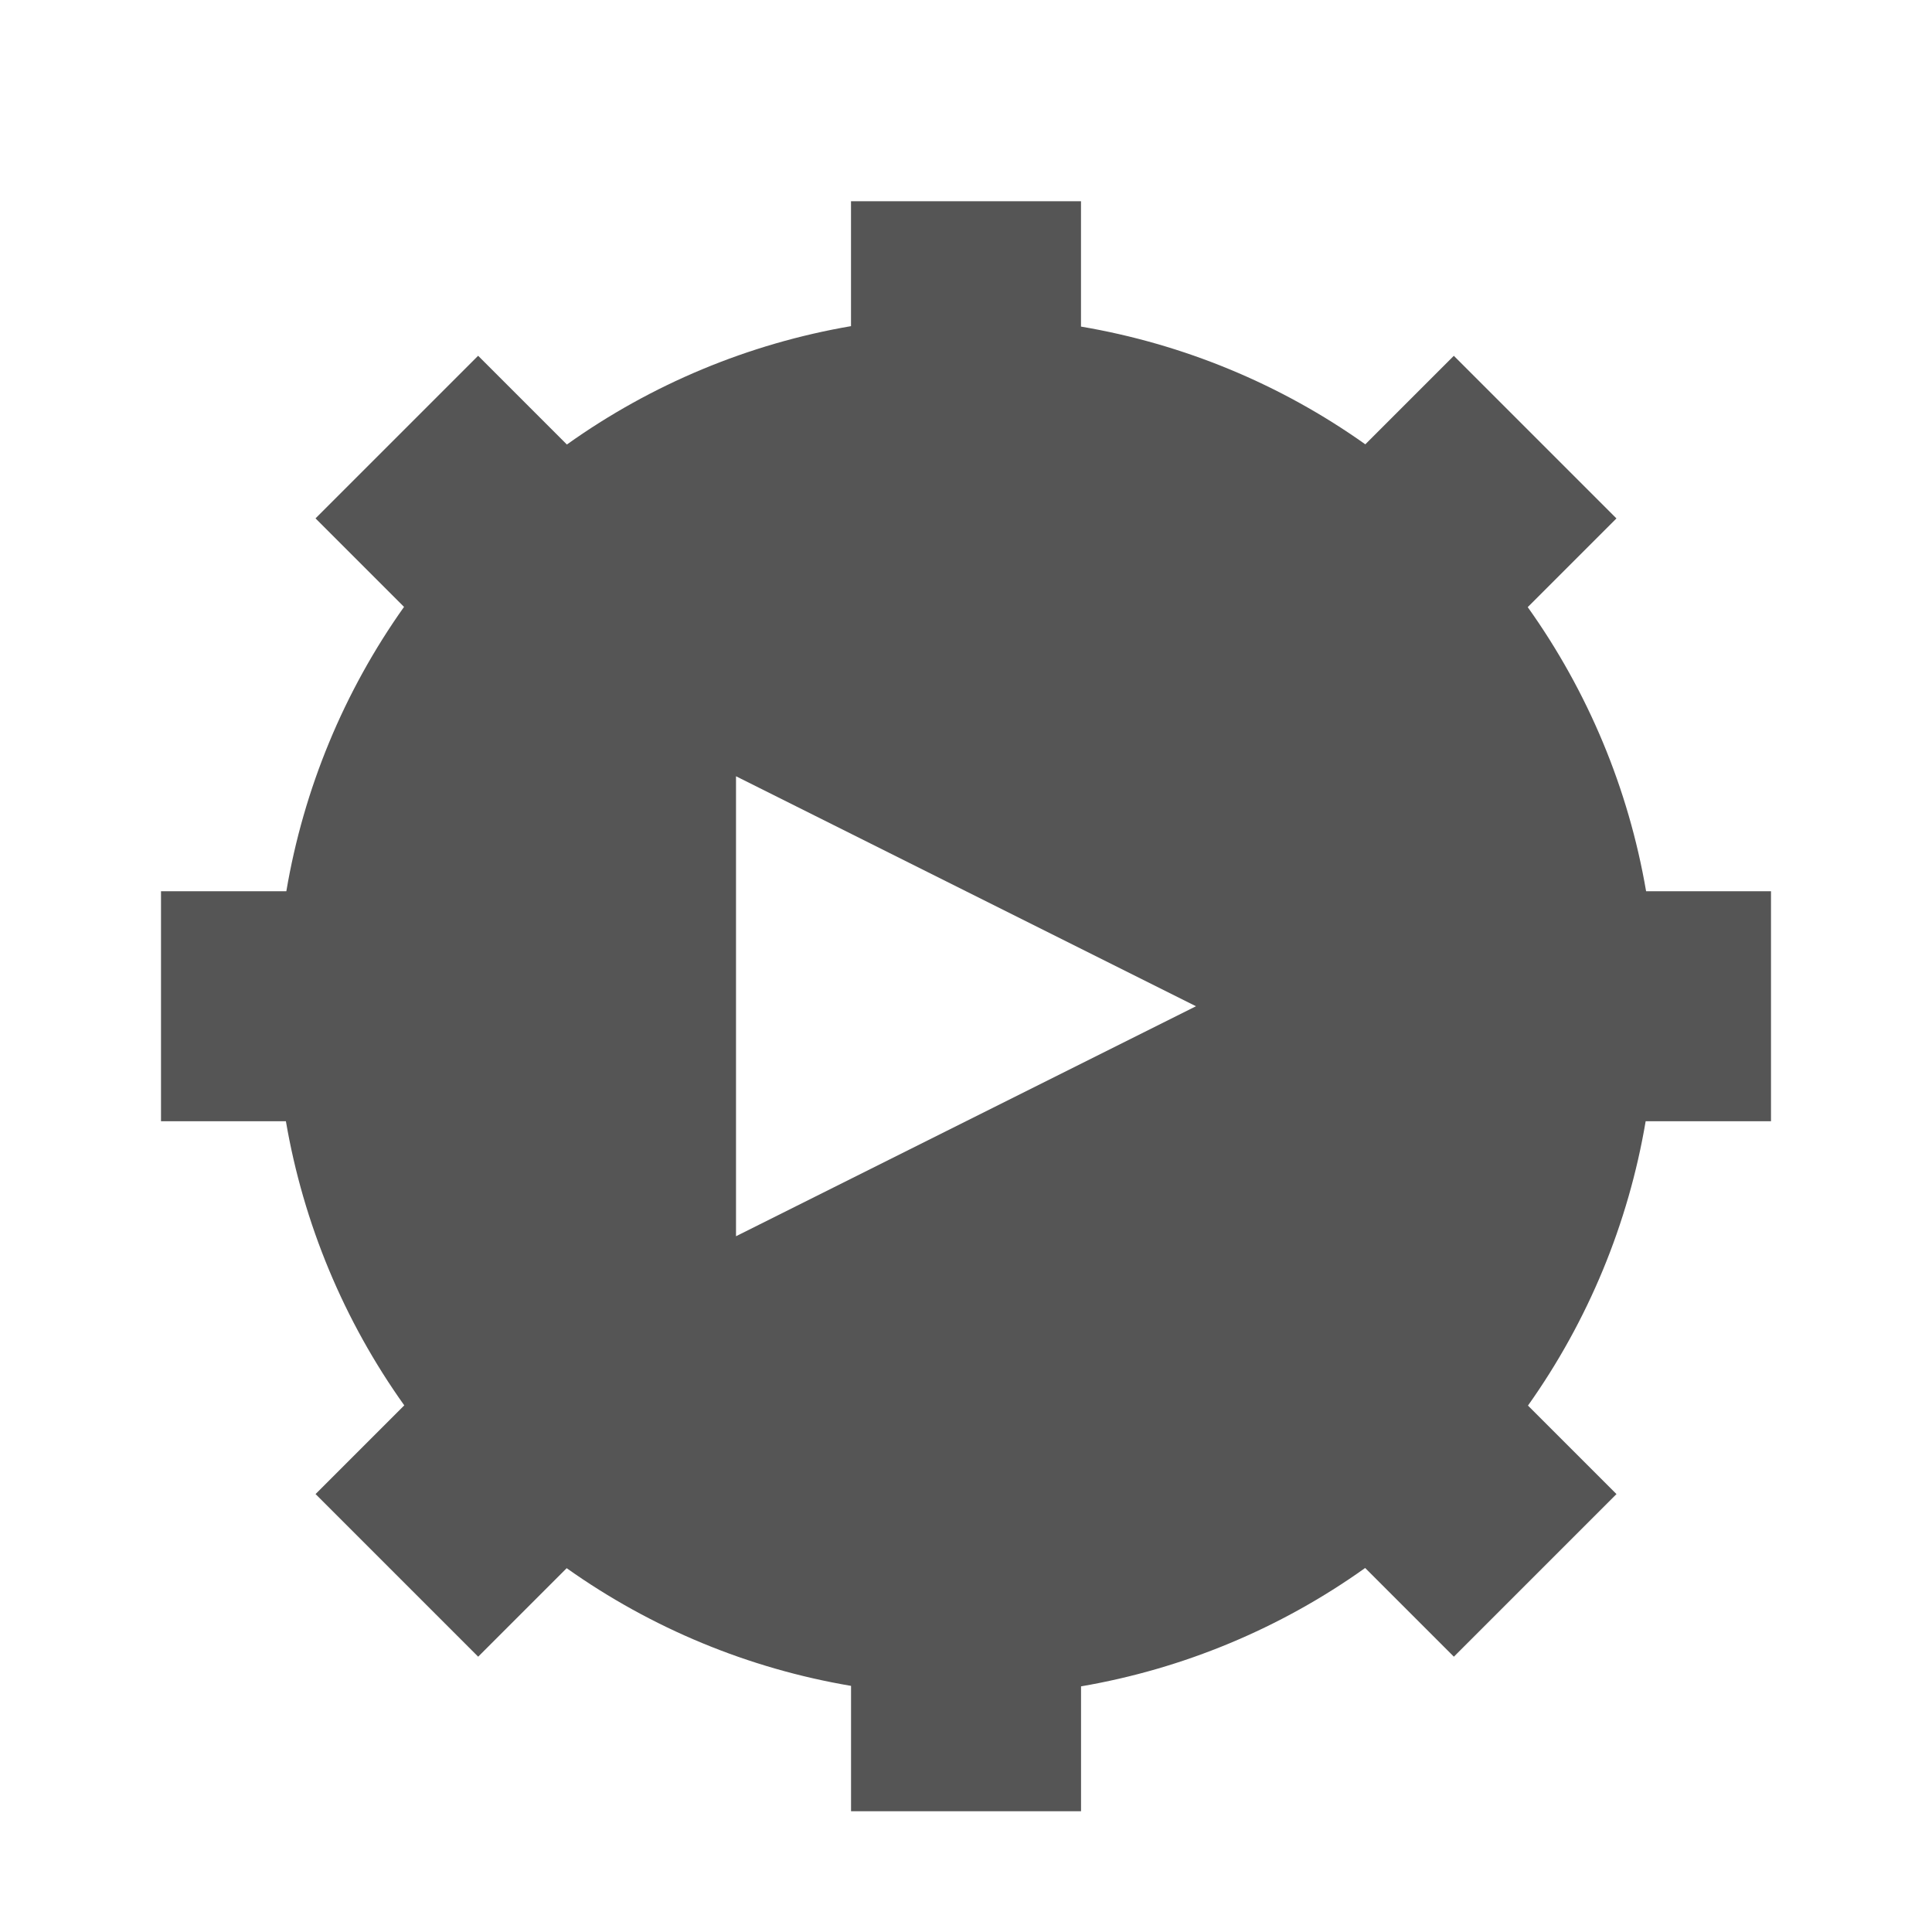
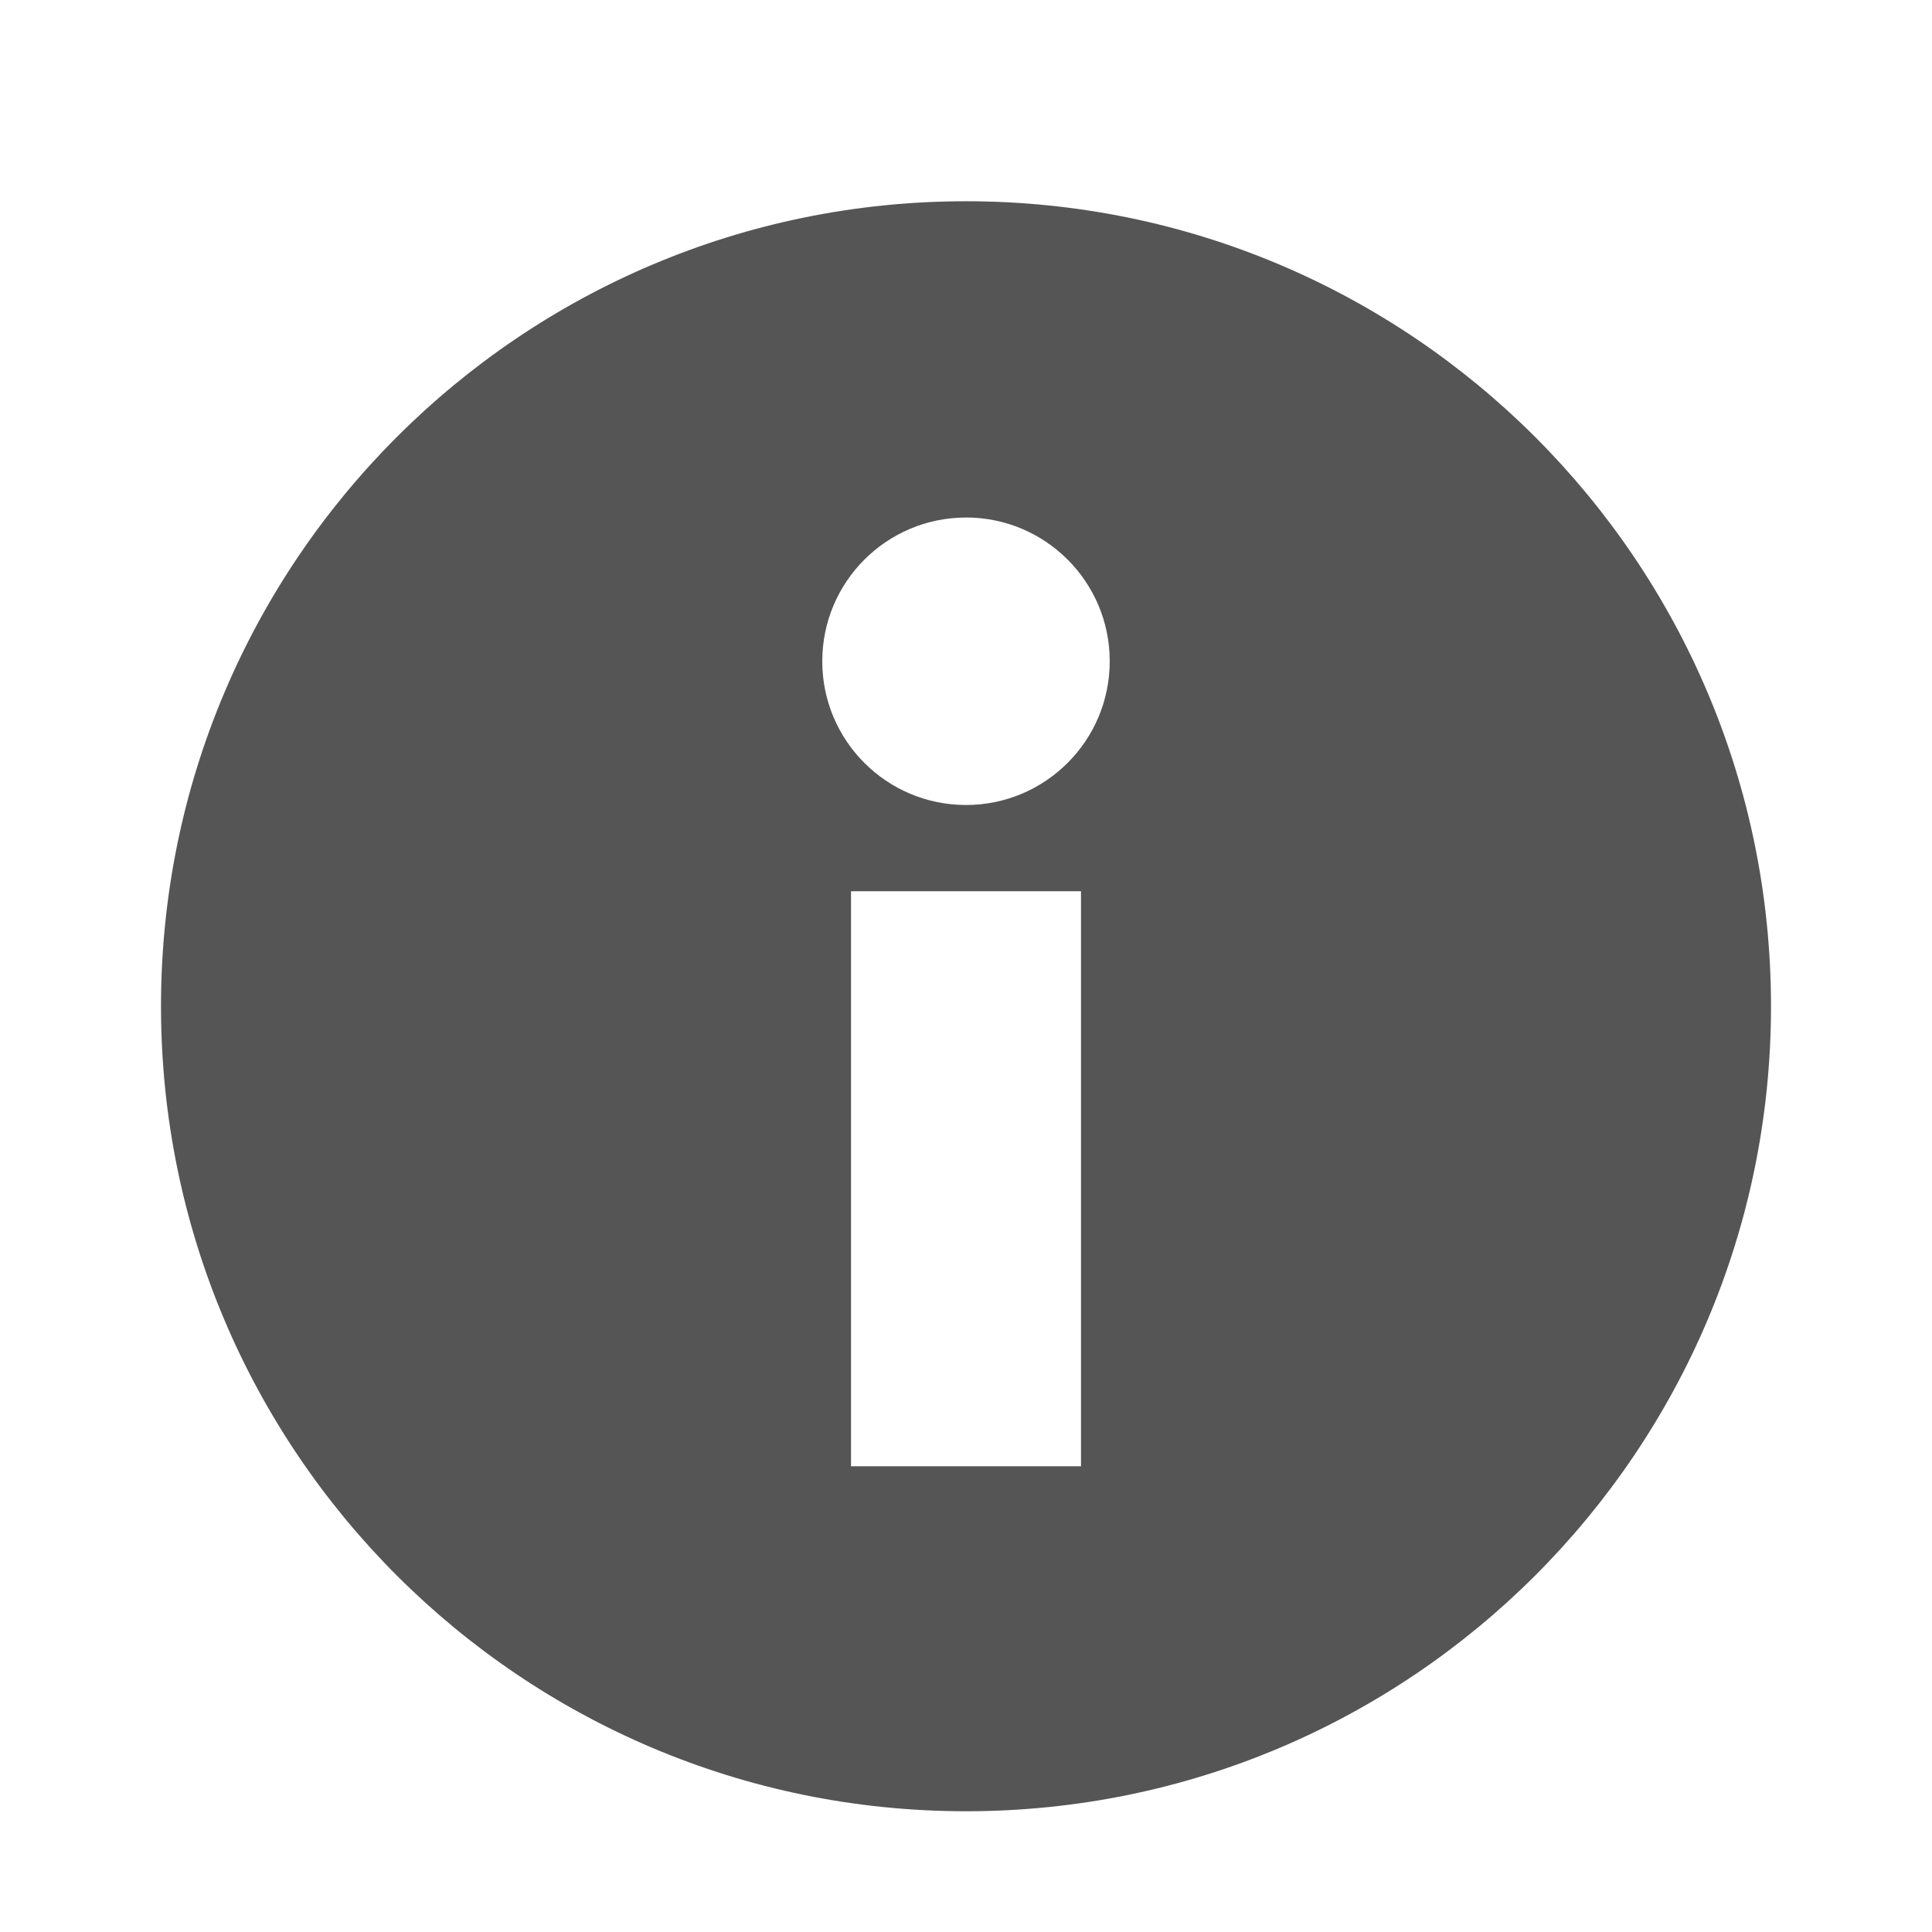
<svg xmlns="http://www.w3.org/2000/svg" width="48" height="48" viewBox="0 0 48 48" version="1.1" id="svg7">
  <defs id="defs3">
    <style type="text/css" id="current-color-scheme">
   .ColorScheme-Text { color:#5c616c; } .ColorScheme-Highlight { color:#5294e2; } .ColorScheme-ButtonBackground { color:#d3dae3; }
  </style>
  </defs>
-   <path style="color:#5c616c;opacity:1;fill:#555555;fill-opacity:1;stroke-width:2.857" class="ColorScheme-Text" d="M 21.143,5 V 8.103 A 17.143,17.143 0 0 0 14.084,11.044 L 11.879,8.839 7.839,12.879 10.038,15.078 A 17.143,17.143 0 0 0 7.114,22.143 H 4 v 5.714 h 3.103 a 17.143,17.143 0 0 0 2.941,7.059 l -2.204,2.204 4.04,4.04 2.199,-2.199 a 17.143,17.143 0 0 0 7.065,2.924 V 45 h 5.714 v -3.103 a 17.143,17.143 0 0 0 7.059,-2.941 l 2.204,2.204 4.04,-4.04 -2.199,-2.199 A 17.143,17.143 0 0 0 40.886,27.857 H 44 v -5.714 h -3.103 a 17.143,17.143 0 0 0 -2.941,-7.059 l 2.204,-2.204 -4.04,-4.04 -2.199,2.199 A 17.143,17.143 0 0 0 26.857,8.114 V 5 Z M 18.286,19.286 29.714,25 18.286,30.714 Z" id="path5" />
+   <g id="g5648" style="color:#555555;display:inline;visibility:visible;fill:#555555;stroke:none;stroke-width:1.781;marker:none;enable-background:new;fill-opacity:1" transform="matrix(2.857143,0,0,2.857143,-131.1425,-1477.867)" />
+   <path d="M 24,5 C 12.954,5 4,13.955 4,25 4,36.046 12.954,45 24,45 35.046,45 44,36.046 44,25 44,13.955 35.046,5 24,5 Z m 0,7.857 c 1.972,0 3.571,1.599 3.571,3.571 C 27.571,18.401 25.972,20 24,20 c -1.972,0 -3.571,-1.599 -3.571,-3.571 0,-1.972 1.599,-3.571 3.571,-3.571 z m -2.857,9.286 H 24 26.857 v 14.286 h -5.714 z" id="path5652" style="display:inline;fill:#555555;fill-opacity:1;stroke:none;stroke-width:2.857;enable-background:new" />
</svg>
